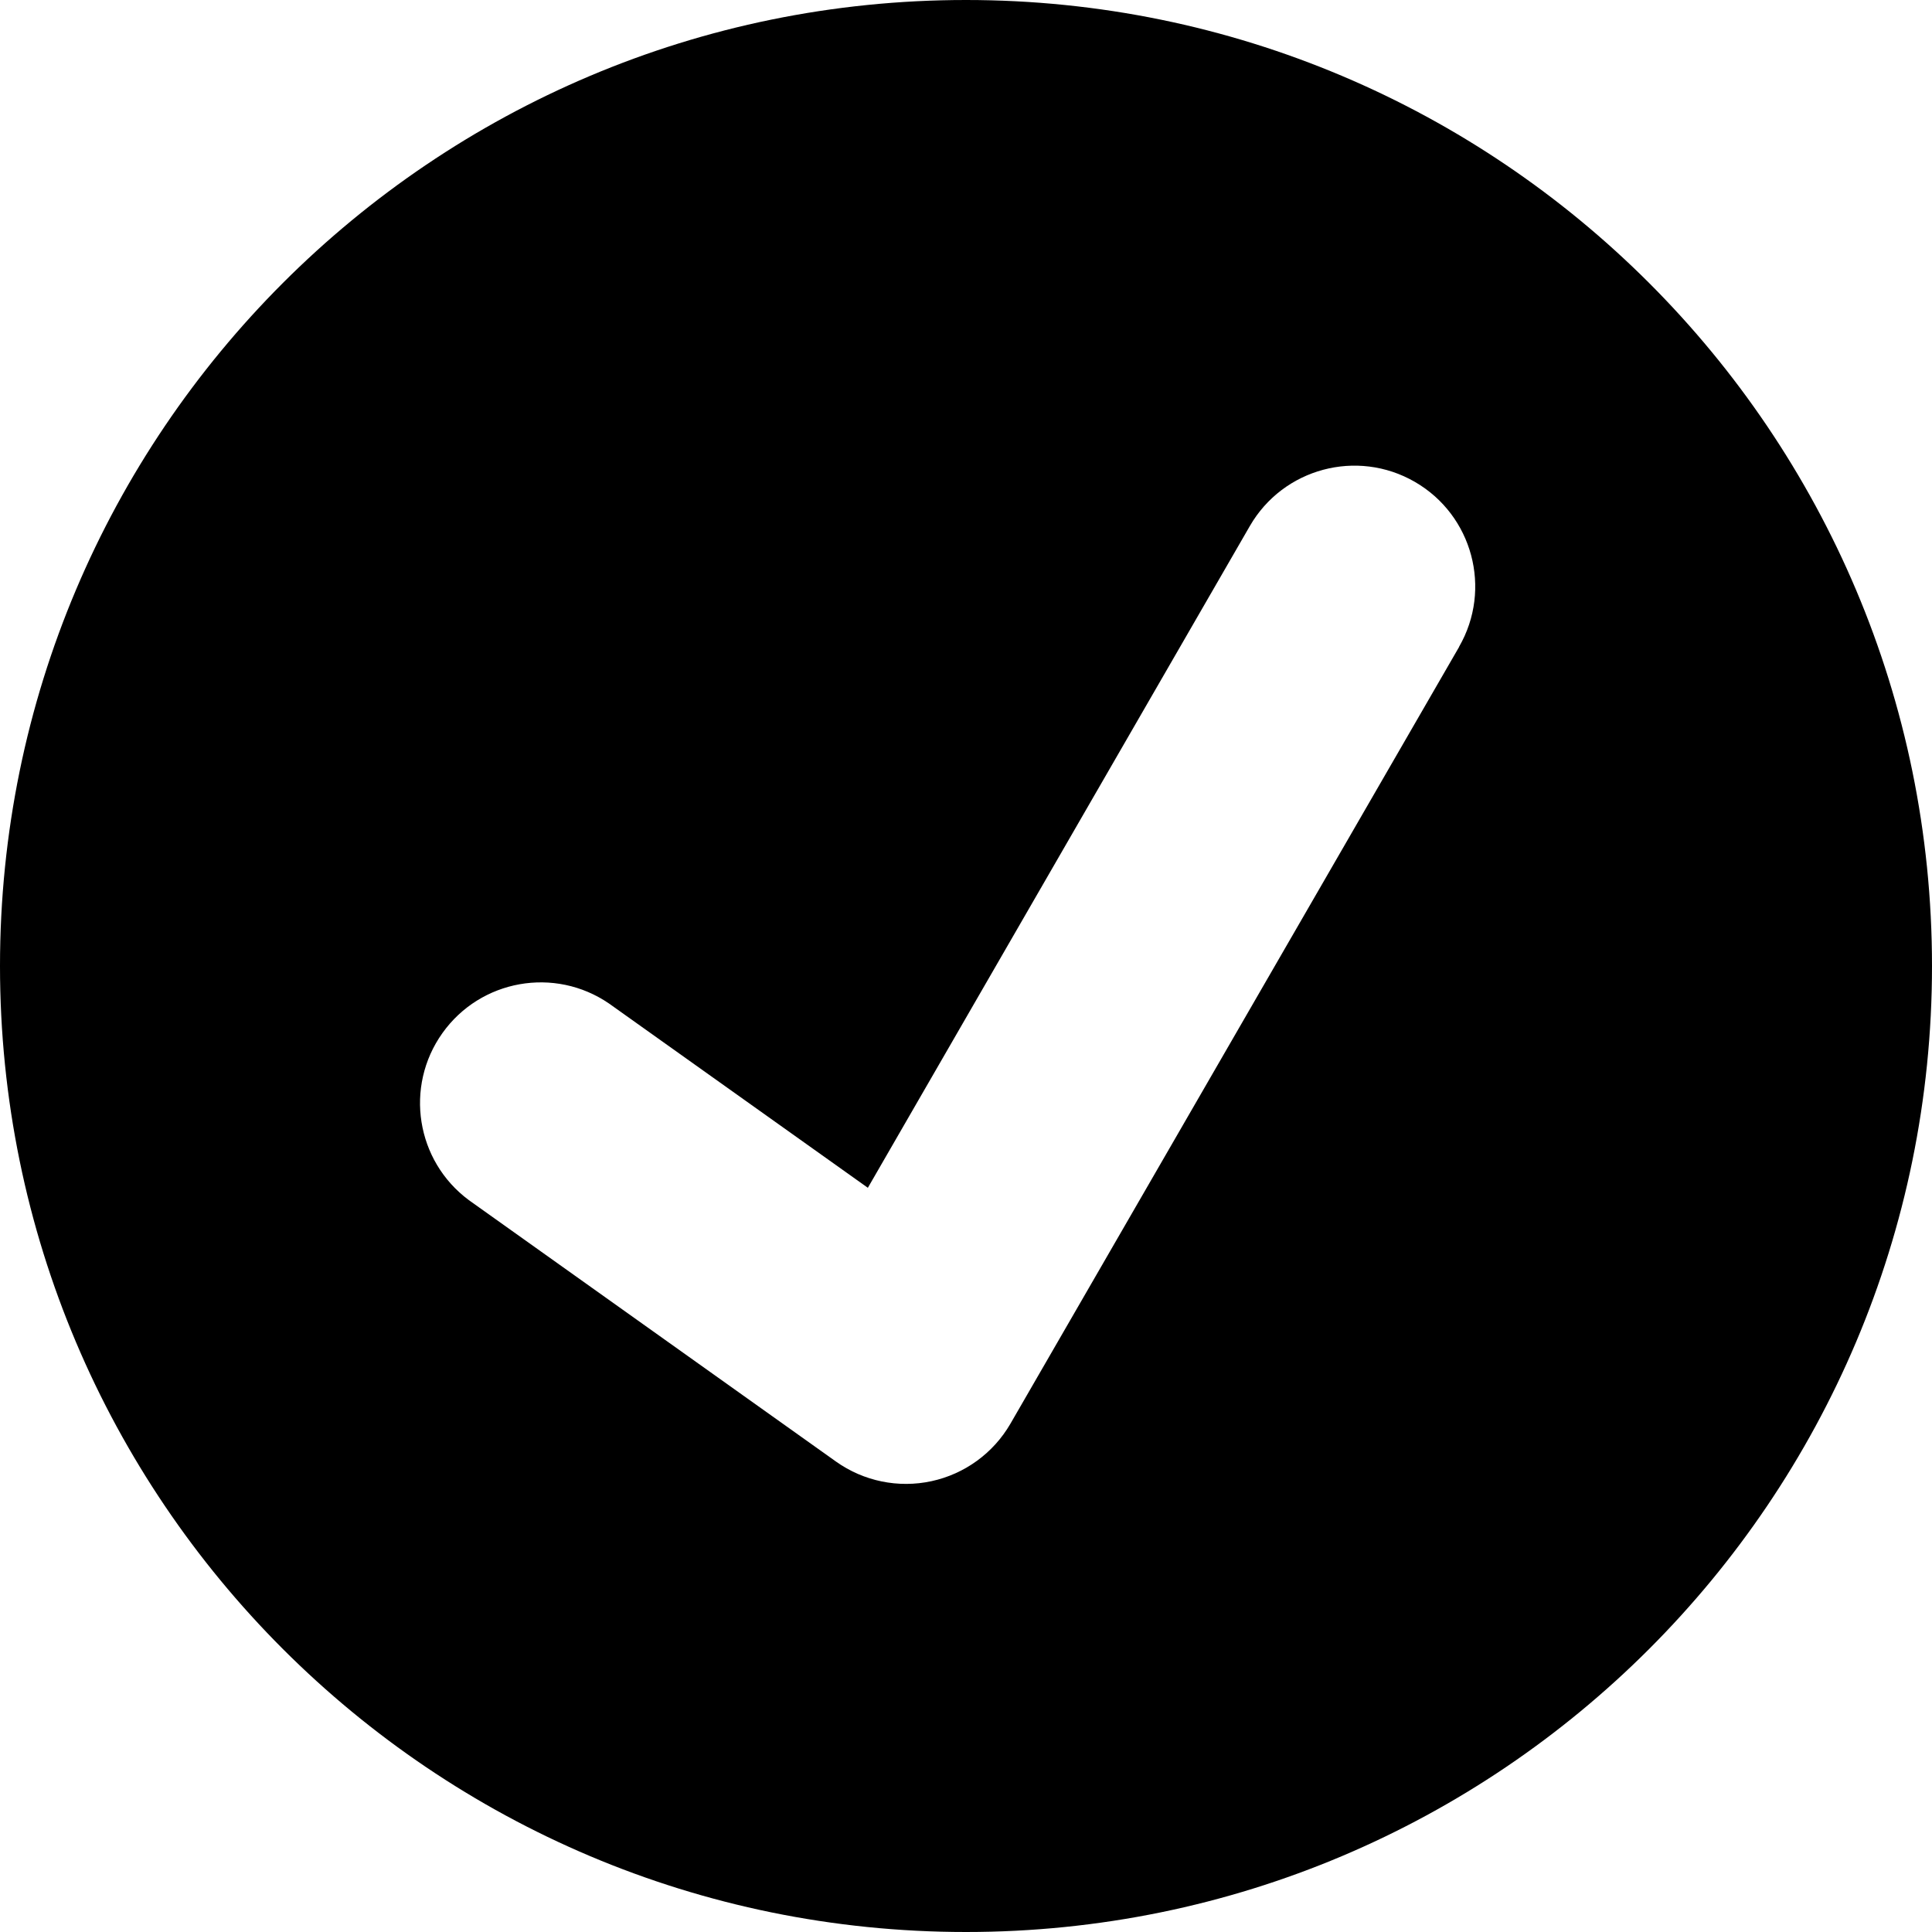
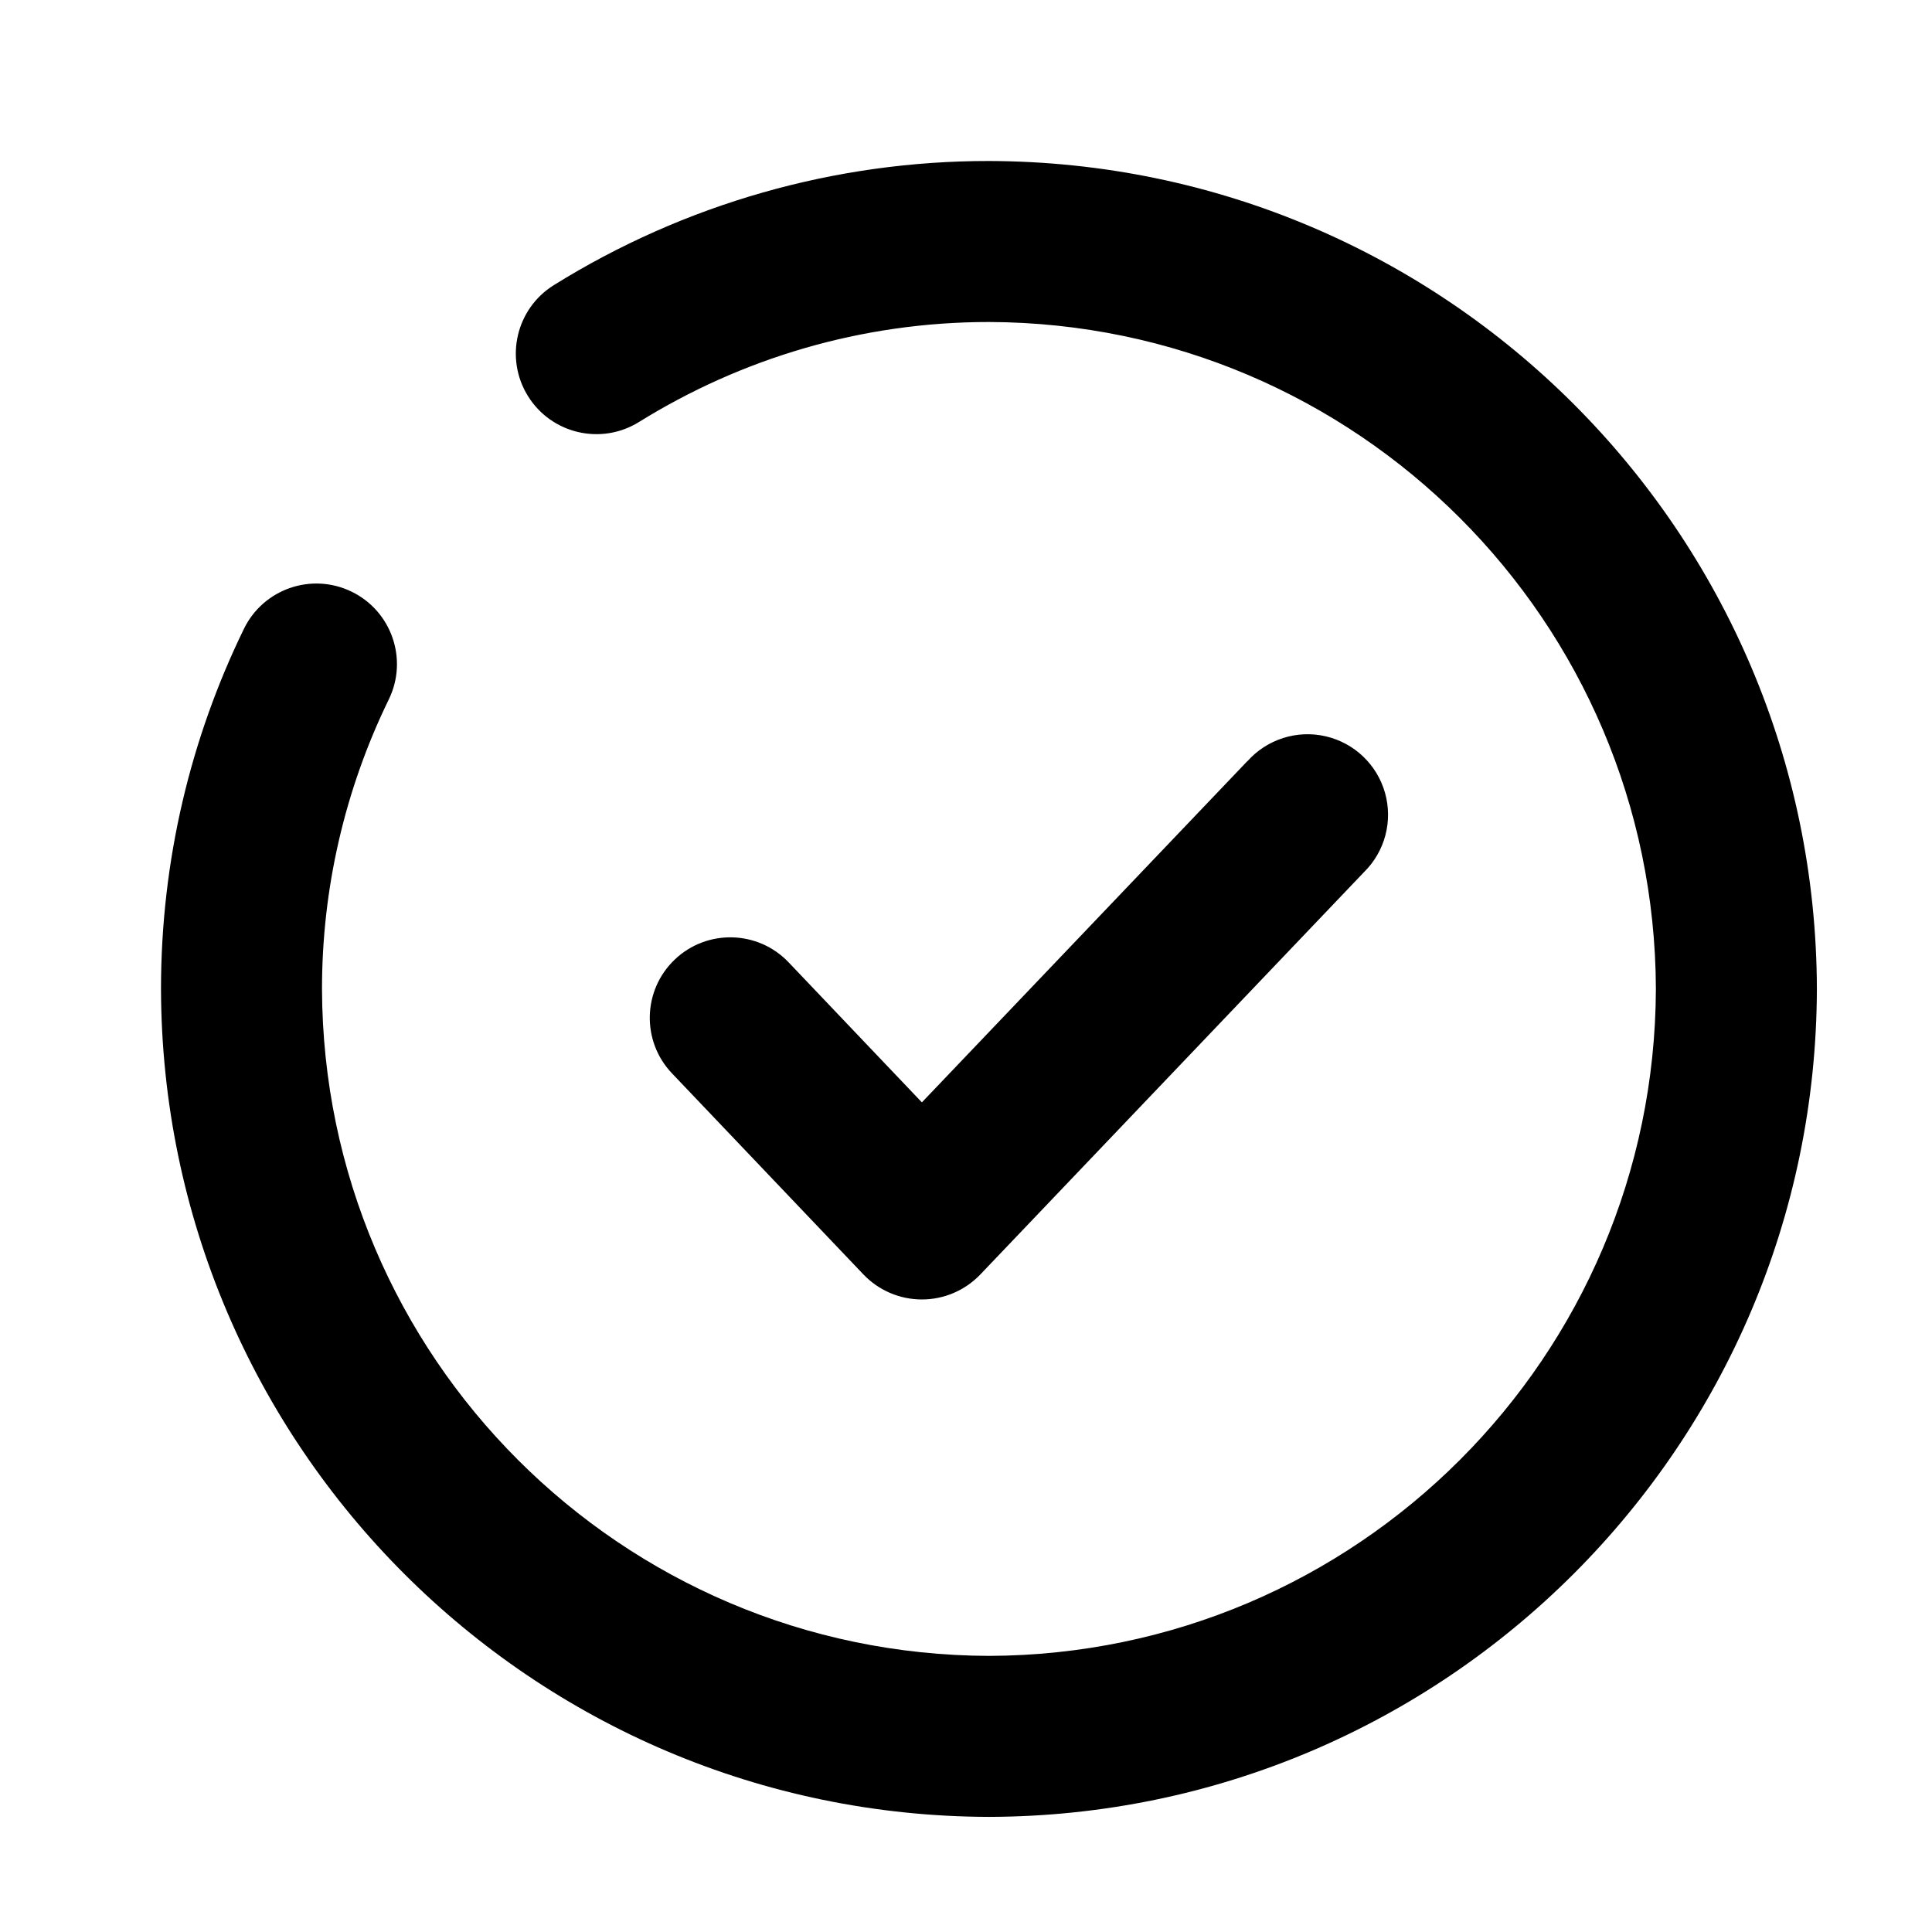
- <svg xmlns="http://www.w3.org/2000/svg" viewBox="0 0 10 10" fill="none">
-   <path fill-rule="evenodd" clip-rule="evenodd" d="M5 10A5 5 0 1 0 5 0a5 5 0 0 0 0 10Zm2.552-6.652a.625.625 0 0 0-1.083-.625L4.492 6.148l-1.34-.954a.625.625 0 0 0-.725 1.018l1.9 1.353a.625.625 0 0 0 .903-.196l2.322-4.02Z" fill="currentColor" />
+ <svg xmlns="http://www.w3.org/2000/svg" viewBox="0 0 12 12" fill="none">
+   <path d="M6.143 1a5.156 5.156 0 0 1 5.142 5.143 5.156 5.156 0 0 1-5.142 5.142A5.156 5.156 0 0 1 1 6.143c0-.8.185-1.56.515-2.237a.5.5 0 0 1 .9.438A4.101 4.101 0 0 0 2 6.143a4.156 4.156 0 0 0 4.143 4.142 4.156 4.156 0 0 0 4.142-4.142A4.156 4.156 0 0 0 6.143 2c-.796 0-1.541.228-2.174.621a.5.5 0 0 1-.529-.85A5.107 5.107 0 0 1 6.143 1Zm1.605 3.728a.5.5 0 1 1 .724.689l-2.384 2.5a.502.502 0 0 1-.724 0l-1.19-1.25a.5.5 0 0 1 .724-.69l.828.87 2.022-2.12Z" fill="currentColor" />
</svg>
